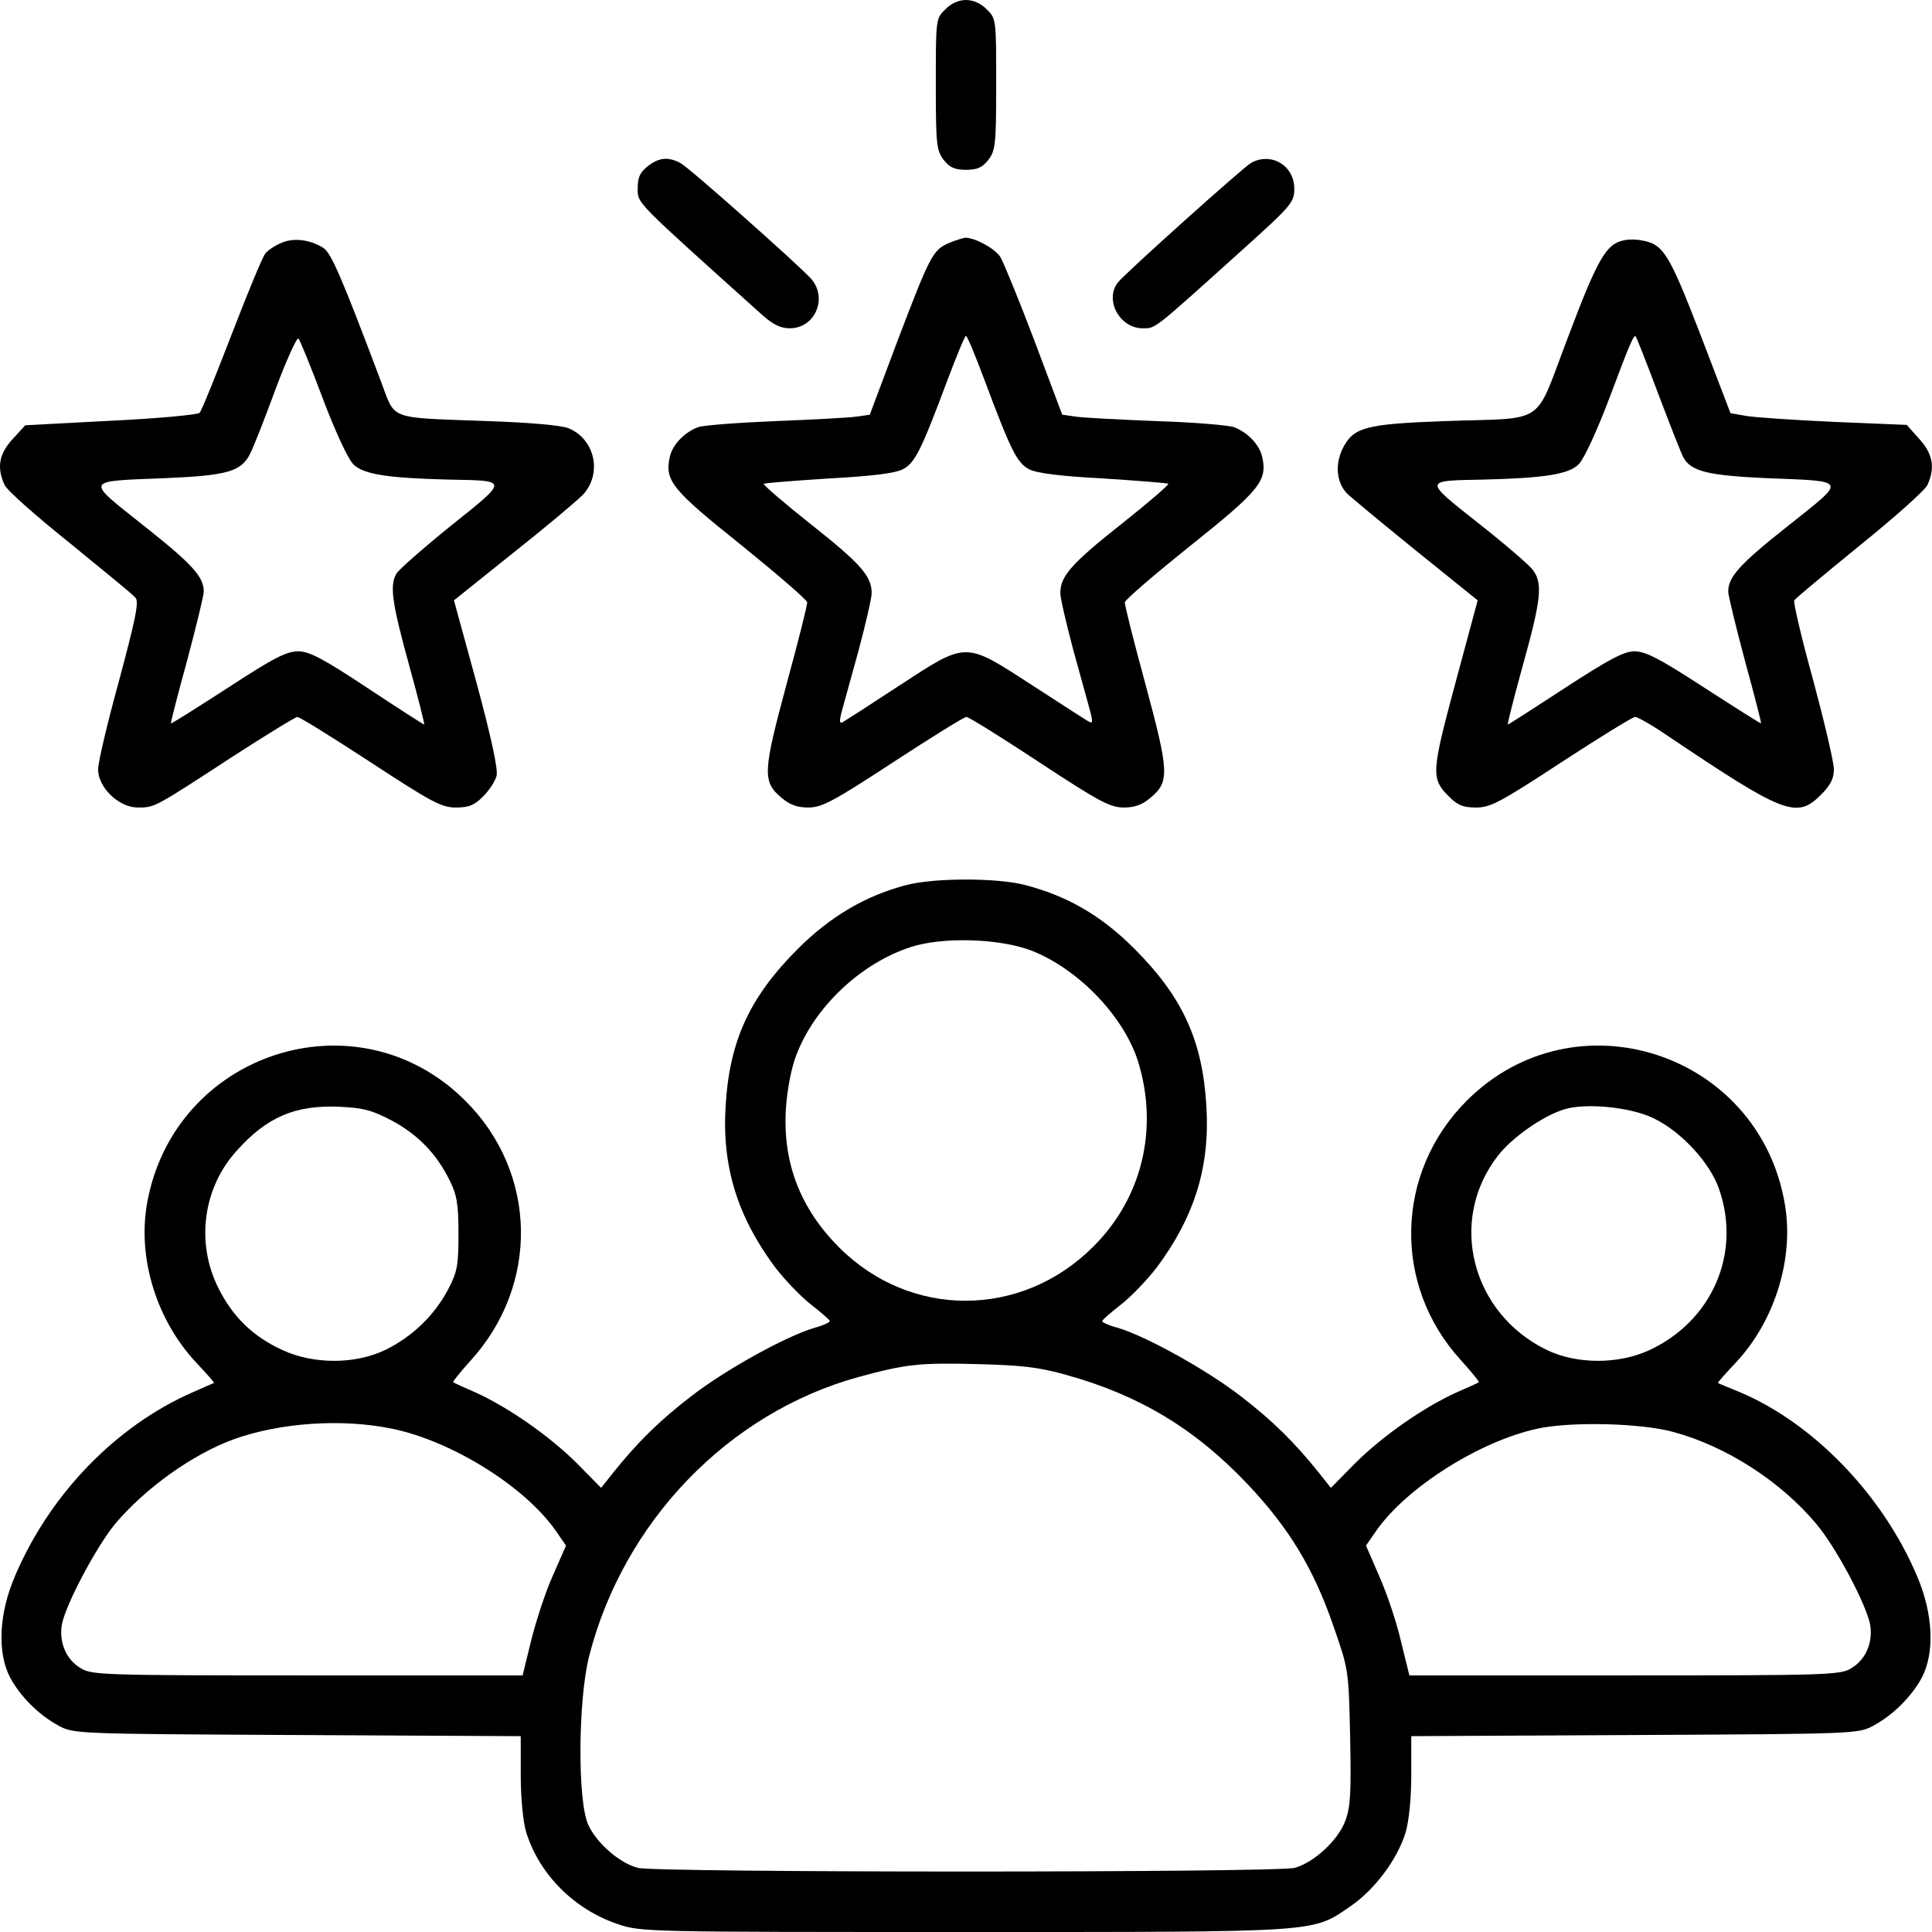
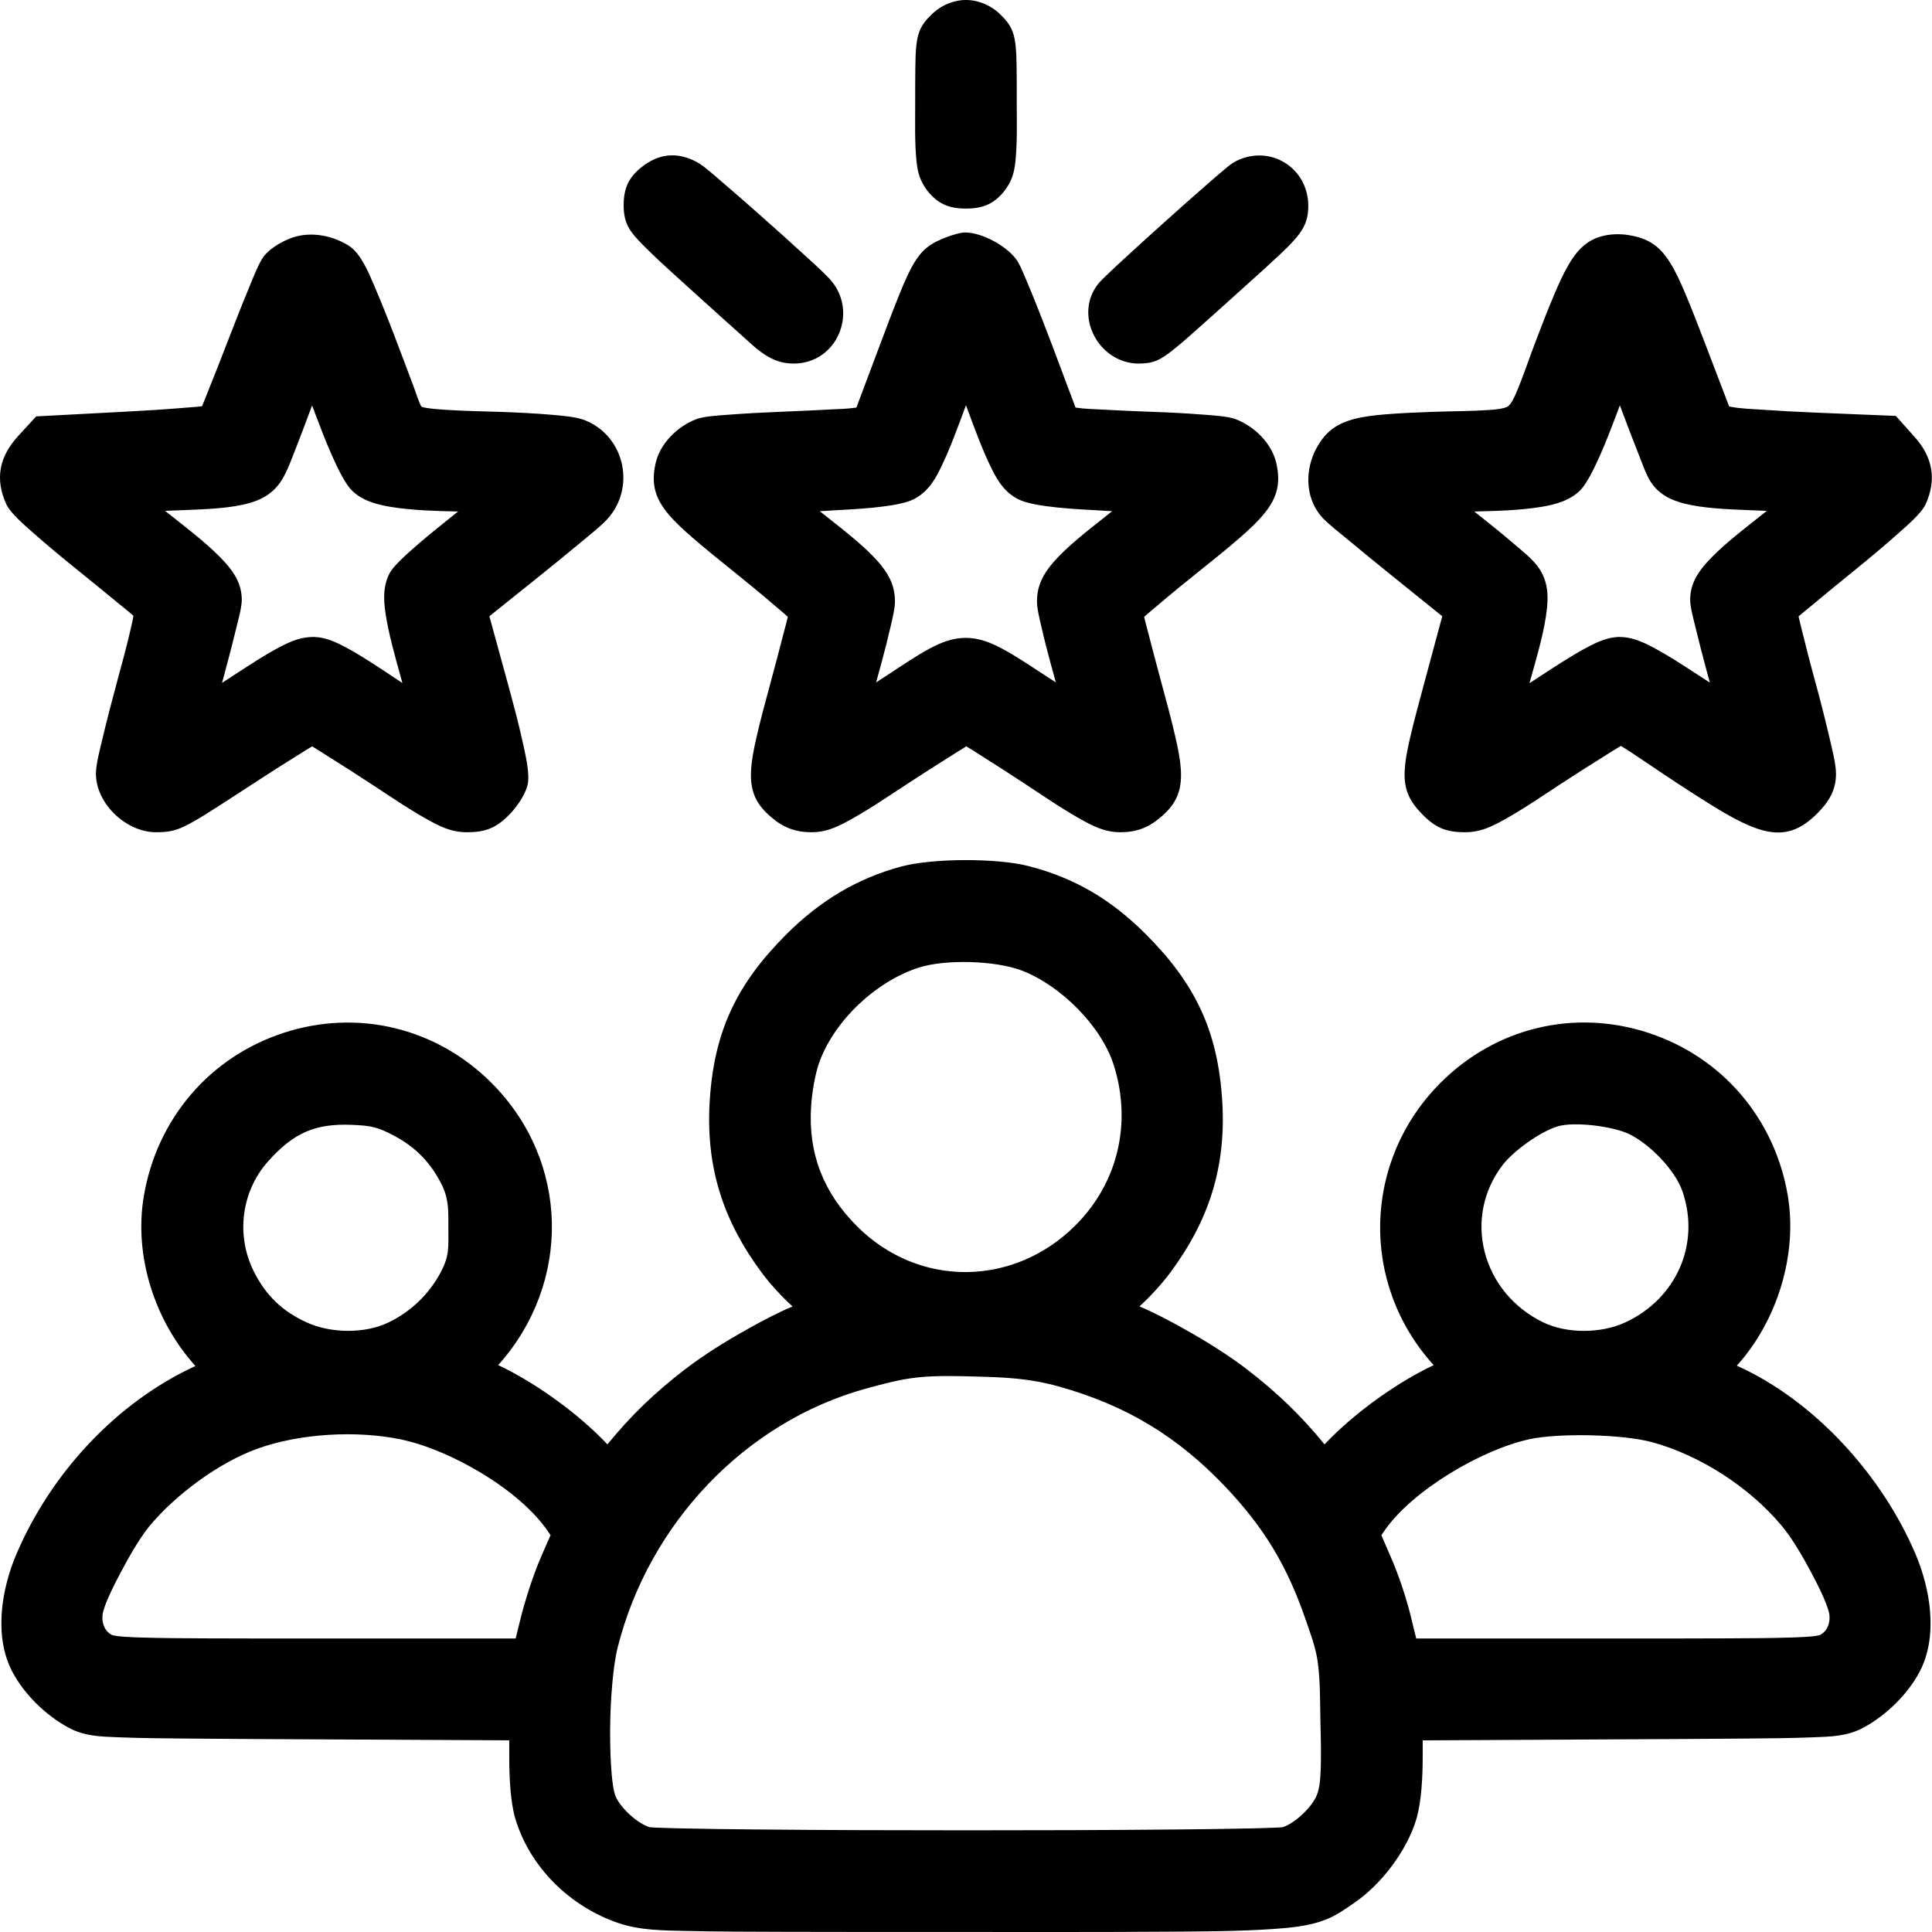
- <svg xmlns="http://www.w3.org/2000/svg" version="1.0" width="512pt" height="512pt" viewBox="0 0 512 512" preserveAspectRatio="xMidYMid meet">
-   <g transform="translate(0,512) scale(0.1,-0.1)" fill="#000000" stroke="none">
-     <path d="M2505 5095 c-25 -24 -25 -27 -25 -198 0 -161 2 -176 21 -201 16 -20 29 -26 59 -26 30 0 43 6 59 26 19 25 21 40 21 201 0 171 0 174 -25 198 -15 16 -36 25 -55 25 -19 0 -40 -9 -55 -25z" />
-     <path d="M1716 4679 c-20 -16 -26 -29 -26 -58 0 -41 -10 -30 327 -333 31 -28 51 -38 76 -38 68 0 102 82 55 133 -43 45 -323 294 -345 305 -32 17 -57 15 -87 -9z" />
-     <path d="M3315 4688 c-22 -13 -332 -291 -352 -316 -37 -46 4 -122 65 -122 35 0 26 -7 259 203 137 123 143 131 143 167 0 62 -62 98 -115 68z" />
-     <path d="M745 4476 c-17 -7 -36 -20 -42 -28 -7 -8 -47 -105 -89 -214 -42 -109 -80 -203 -85 -208 -4 -5 -110 -15 -235 -21 l-227 -12 -33 -36 c-37 -40 -43 -76 -22 -122 6 -14 85 -84 174 -155 88 -72 167 -136 173 -144 10 -11 0 -57 -43 -218 -31 -112 -56 -218 -56 -237 0 -48 55 -101 105 -101 45 0 43 -1 247 132 91 59 171 108 176 108 6 0 93 -54 194 -120 162 -106 188 -120 226 -120 35 0 49 6 72 29 16 16 32 40 36 55 4 17 -13 98 -53 246 l-60 219 156 125 c86 68 169 138 185 154 53 56 33 148 -37 177 -20 8 -101 15 -212 19 -270 10 -246 1 -285 104 -104 276 -132 341 -153 355 -35 22 -79 28 -112 13z m110 -411 c32 -85 67 -161 81 -175 26 -27 91 -37 254 -41 159 -3 159 1 4 -123 -74 -60 -139 -117 -144 -127 -18 -32 -10 -81 34 -241 24 -87 42 -158 40 -158 -2 0 -69 43 -149 96 -116 77 -154 97 -183 98 -32 0 -63 -15 -187 -96 -82 -53 -150 -96 -152 -95 -1 2 18 76 43 167 24 90 44 172 44 182 0 39 -29 72 -158 174 -158 126 -162 118 60 127 162 7 198 18 221 65 8 15 38 91 67 170 29 78 57 139 61 135 4 -5 33 -75 64 -158z" />
-     <path d="M2515 4476 c-43 -18 -51 -35 -136 -258 l-74 -197 -35 -5 c-19 -3 -116 -8 -215 -12 -99 -4 -191 -11 -205 -16 -37 -14 -68 -47 -75 -79 -14 -63 6 -87 190 -234 95 -77 174 -145 174 -151 1 -7 -24 -105 -55 -219 -62 -230 -64 -257 -13 -299 22 -19 42 -26 71 -26 36 0 66 16 225 120 101 66 188 120 194 120 6 0 93 -54 193 -120 158 -104 188 -120 224 -120 29 0 49 7 71 26 51 42 49 69 -13 299 -31 114 -56 212 -55 219 0 6 79 74 174 150 184 147 204 172 190 235 -7 32 -38 65 -75 79 -14 5 -106 13 -205 16 -99 4 -196 9 -215 12 l-35 5 -74 197 c-41 108 -82 208 -90 221 -15 23 -67 51 -93 51 -7 -1 -27 -7 -43 -14z m94 -363 c70 -187 86 -220 119 -237 20 -10 82 -18 196 -24 92 -6 169 -12 172 -14 2 -3 -55 -52 -127 -109 -130 -103 -159 -136 -159 -181 0 -13 16 -82 35 -153 20 -72 40 -145 45 -163 6 -24 5 -30 -3 -25 -7 3 -74 47 -150 96 -182 118 -173 118 -354 0 -76 -50 -143 -93 -150 -97 -8 -4 -9 2 -3 26 5 18 25 91 45 163 19 71 35 140 35 153 0 45 -29 78 -159 181 -72 57 -129 106 -127 109 3 2 80 8 172 14 114 6 176 14 196 24 33 17 49 50 119 237 24 64 46 117 49 117 3 0 25 -53 49 -117z" />
-     <path d="M4303 4483 c-46 -9 -69 -48 -147 -255 -93 -242 -51 -214 -329 -224 -211 -8 -241 -16 -270 -75 -19 -41 -15 -87 12 -116 10 -10 92 -78 182 -151 l165 -133 -59 -219 c-64 -238 -65 -253 -17 -301 23 -23 37 -29 72 -29 38 0 64 14 226 120 101 66 189 120 195 120 7 0 44 -21 82 -47 314 -211 346 -224 411 -159 25 25 34 43 34 67 0 19 -25 125 -55 237 -31 111 -53 207 -50 211 3 5 81 70 173 145 93 75 174 147 180 161 21 46 14 83 -22 122 l-33 37 -194 8 c-107 5 -212 12 -233 16 l-40 7 -80 209 c-84 217 -98 239 -156 249 -14 3 -35 3 -47 0z m92 -408 c31 -82 61 -158 66 -167 20 -37 65 -48 217 -55 222 -9 218 -1 60 -127 -129 -102 -158 -135 -158 -174 0 -10 20 -92 44 -182 25 -91 44 -165 43 -167 -1 -1 -69 42 -151 95 -123 80 -156 96 -186 96 -28 -1 -69 -23 -184 -98 -81 -53 -148 -96 -150 -96 -2 0 16 71 40 158 49 175 53 218 25 253 -10 13 -75 69 -145 124 -144 114 -144 111 14 114 163 4 228 14 254 41 14 14 49 90 81 175 57 152 65 169 70 163 2 -2 29 -70 60 -153z" />
-     <path d="M2400 2774 c-106 -28 -199 -82 -286 -169 -127 -127 -181 -243 -191 -416 -10 -160 31 -292 130 -426 26 -34 69 -79 96 -100 27 -21 50 -41 50 -44 1 -3 -18 -12 -41 -18 -77 -23 -237 -112 -326 -181 -85 -65 -145 -125 -208 -204 l-31 -39 -66 67 c-72 71 -179 146 -267 186 -30 13 -57 25 -59 27 -2 1 18 26 45 56 184 201 179 499 -13 690 -287 287 -775 128 -844 -276 -24 -145 27 -307 131 -418 27 -29 49 -53 47 -54 -1 0 -27 -12 -57 -25 -203 -89 -378 -270 -470 -486 -43 -100 -48 -203 -13 -270 27 -50 76 -99 128 -127 40 -22 47 -22 633 -25 l592 -3 0 -103 c0 -60 6 -122 14 -150 34 -112 127 -206 243 -245 61 -21 77 -21 920 -21 955 0 919 -2 1023 69 64 44 124 125 145 195 9 30 15 91 15 152 l0 103 593 3 c585 3 592 3 632 25 52 28 101 77 128 127 35 67 30 170 -13 270 -91 215 -275 405 -470 487 -30 12 -56 23 -57 24 -2 1 20 25 48 55 102 109 154 275 129 419 -68 402 -556 561 -843 274 -190 -190 -197 -489 -16 -687 28 -31 50 -58 48 -59 -2 -2 -29 -14 -59 -27 -88 -40 -195 -115 -267 -186 l-66 -67 -31 39 c-63 79 -123 139 -208 204 -89 69 -249 158 -325 181 -24 6 -43 15 -42 18 0 3 23 23 50 44 27 21 70 66 96 100 99 134 140 266 130 426 -10 173 -63 289 -191 417 -88 88 -178 140 -291 169 -74 19 -241 19 -315 -1z m333 -173 c125 -49 245 -174 283 -294 55 -178 11 -362 -119 -491 -190 -190 -484 -191 -673 -2 -104 104 -151 227 -141 371 3 46 14 105 27 138 48 128 171 244 303 287 85 28 236 23 320 -9z m-1694 -451 c69 -37 119 -89 153 -159 19 -38 23 -63 23 -141 0 -84 -3 -101 -28 -148 -36 -68 -94 -124 -165 -159 -80 -39 -191 -39 -273 -1 -79 36 -133 89 -171 166 -59 119 -40 263 48 361 81 91 156 123 274 118 63 -3 86 -9 139 -37z m3344 6 c73 -35 150 -119 173 -188 59 -170 -19 -349 -185 -426 -82 -38 -193 -38 -273 1 -198 97 -261 341 -130 512 37 49 119 107 177 125 57 18 178 6 238 -24z m-1556 -680 c191 -53 340 -142 479 -289 109 -115 175 -223 228 -377 40 -115 40 -115 44 -293 3 -150 1 -186 -13 -223 -19 -51 -83 -110 -134 -124 -48 -13 -1693 -13 -1741 0 -49 13 -109 66 -131 114 -29 63 -27 330 2 446 91 357 369 646 715 741 125 34 161 38 314 34 117 -3 163 -8 237 -29z m-1789 -142 c158 -32 353 -153 435 -271 l27 -39 -36 -82 c-20 -45 -45 -123 -57 -172 l-22 -90 -570 0 c-540 0 -572 1 -601 19 -39 23 -58 69 -50 116 10 53 90 203 139 264 80 96 207 187 317 227 123 44 286 55 418 28z m3397 -9 c140 -38 283 -130 378 -243 53 -63 132 -212 143 -267 8 -47 -11 -93 -50 -116 -29 -18 -61 -19 -601 -19 l-570 0 -22 89 c-11 49 -37 127 -57 172 l-36 83 27 39 c79 114 274 238 428 271 87 19 274 15 360 -9z" />
+ <svg xmlns="http://www.w3.org/2000/svg" xml:space="preserve" width="184.675mm" height="184.689mm" version="1.1" style="shape-rendering:geometricPrecision; text-rendering:geometricPrecision; image-rendering:optimizeQuality; fill-rule:evenodd; clip-rule:evenodd" viewBox="0 0 18467.48 18468.89">
+   <defs>
+     <style type="text/css">
+    
+     .fil0 {fill:black}
+     .fil1 {fill:black;fill-rule:nonzero}
+    
+   </style>
+   </defs>
+   <g id="Camada_x0020_1">
+     <g id="_1763831771664">
+       <g id="_1734008226400">
+         <path class="fil0" d="M8895.86 148.25c87.31,-90.9 211.63,-148.25 338.32,-148.25 126.69,0 251.01,57.35 338.32,148.25 85,82.56 119.37,151.1 134.51,272.83 8.71,70.02 10.06,143.34 11.18,213.86 1.87,118.23 1.4,236.69 1.4,354.94 0,178.26 5.79,379.03 -13.05,555.97 -11.71,110.04 -35.59,188.1 -102.45,276.06l-1.53 2.02 -1.59 1.98c-100.23,125.27 -207.61,167.96 -366.79,167.96 -159.18,0 -266.59,-42.69 -366.81,-167.99l-1.58 -1.97 -1.53 -2.01c-66.84,-87.96 -90.72,-166.02 -102.44,-276.05 -18.84,-176.94 -13.05,-377.71 -13.05,-555.97 0,-118.25 -0.47,-236.71 1.4,-354.94 1.12,-70.52 2.47,-143.84 11.18,-213.86 15.14,-121.73 49.51,-190.27 134.51,-272.83zm-2238.1 1398.86c69.94,36.35 179.45,136.59 239.31,187.64 128.59,109.65 255.67,221.31 382.13,333.4 132.6,117.54 264.62,235.85 395.4,355.43 84.11,76.9 174.41,156.92 253.05,239.22l2.51 2.67c282.7,306.77 77.04,810.08 -343.45,810.08 -165.74,0 -284.59,-78.78 -403.99,-186.18 -227.66,-204.77 -455.91,-409.02 -682.49,-614.97 -117.27,-106.6 -237.72,-214.68 -348.92,-327.59 -124.54,-126.45 -189.47,-202.31 -189.47,-383.26 0,-157.63 44.09,-264.17 167.99,-363.27 165.25,-132.18 340.66,-152.16 527.93,-53.17zm5139.79 3.25c148.76,-84.2 327.82,-87.18 475.98,-0.12 148.66,87.35 232.99,245.6 232.99,416.84 0,129.93 -34.48,211.11 -119.8,311.13 -50.67,59.4 -109.38,115.19 -166.26,168.62 -93.85,88.15 -189.96,174.28 -285.67,260.42 -157.6,141.84 -314.86,284.17 -473.33,425.03 -83.41,74.14 -168.33,150.51 -256.1,219.42 -113.06,88.77 -177.19,123.85 -320.19,123.85 -179.64,0 -339.55,-104.97 -423.39,-261.6 -85.77,-160.25 -80.24,-354.84 35.63,-499.18 25.2,-31.39 59.1,-62.75 88.22,-90.7 47.88,-45.95 96.53,-91.17 145.26,-136.21 134.78,-124.57 270.97,-247.76 407.56,-370.34 135.53,-121.61 271.6,-242.78 408.89,-362.39 48.7,-42.43 97.57,-84.78 147.09,-126.25 30.23,-25.32 66.05,-56.66 99.84,-76.62l3.28 -1.9zm-7119.31 4340.6l176.39 643.81c55.95,204.22 111.15,411.34 155.15,618.51 20.11,94.63 55.9,254.95 33.64,349.55l-0.69 2.91 -0.77 2.9c-26.53,99.49 -107.31,213.02 -179.65,285.36 -122.49,122.48 -224.47,161.82 -397.68,161.82 -125.03,0 -220.65,-37.12 -329.99,-95.29 -195.26,-103.87 -393.2,-239.99 -578.5,-361.18 -141.94,-92.82 -284.62,-184.8 -428.53,-274.53 -42.97,-26.8 -94.34,-60.83 -144.04,-90.19 -42.71,25.31 -86.09,53.57 -123.7,76.77 -130.02,80.22 -258.92,162.53 -386.96,245.87 -139.53,90.81 -278.87,182.13 -419.28,271.55 -78.77,50.16 -159.46,101.75 -241.79,145.84 -119.88,64.21 -189.04,81.17 -321.13,81.17 -283.45,0 -573.61,-272.45 -573.61,-559.5 0,-93.02 42.18,-249.82 64.08,-341.84 43.59,-183.14 91.31,-365.7 140.56,-547.4 43.84,-161.76 88.56,-324.9 126.08,-488.25 7.13,-31.03 21.09,-87.34 27.73,-132.33 -48.84,-43.37 -105.62,-87.34 -152.07,-125.74 -129.9,-107.4 -260.85,-213.61 -391.94,-319.53 -143.07,-115.59 -285.46,-233.52 -423.16,-355.48 -69.74,-61.76 -208.08,-179.12 -247.81,-265.01 -111.24,-243.66 -66.69,-456.41 112.66,-652.06l172.54 -188.22 883.74 -46.72c172.47,-9.11 345.16,-19.93 517.27,-34.33 52.39,-4.38 122.31,-8.28 184.45,-15.93 23.1,-53.47 44.75,-111.7 64.27,-159.95 62.83,-155.3 123.79,-311.47 184.03,-467.8 66.5,-172.6 134.33,-345.01 205.2,-515.87 28.78,-69.39 86.58,-221.14 135.92,-287.88 50.69,-67.74 150.74,-130.23 229.94,-163.42 187.79,-83.71 413.4,-46.85 583.91,60.33l2.31 1.45 2.27 1.52c110.2,73.47 183.11,250.56 233.82,368.33 137.95,320.36 260.17,654.96 383.33,981.36 12.2,32.34 52.2,155.87 72.47,186.07 78.49,36.87 663.09,46.29 750.3,49.5 168.05,6.17 337.2,14 504.74,28.71 90.66,7.96 229.16,18.99 312.95,53.44 381.72,156.94 483.61,653.24 200.85,952.02l-1.92 2.03 -1.98 1.98c-73.82,73.82 -167.48,147.59 -247.99,214.61 -139.25,115.9 -279.9,230.27 -421.27,343.56l-446.14 357.48zm-1694.9 -2015.27c-4.84,12.85 -9.63,25.71 -14.38,38.58 -47.99,129.91 -96.98,259.58 -147.7,388.45 -29.07,73.85 -61.29,163.09 -98.32,233.36 -71.04,143.26 -174.61,224.37 -329.06,270.2 -183.68,54.5 -431.81,61.66 -623.06,69.62 -64.26,2.68 -128.66,4.93 -193.03,7.53 33.13,26.13 66.3,52.19 99.29,78.39 155.98,123.92 339.52,265.71 473.25,413.34 94.39,104.21 160.94,214.89 160.94,359.59 0,69.73 -34.4,193.78 -51.07,262.93 -34.84,144.56 -72.35,288.7 -111.21,432.23 -8.85,32.68 -17.68,65.37 -26.49,98.07 34.74,-22.44 69.43,-44.95 104.09,-67.49 150.12,-97.66 310.7,-205.4 470.15,-286.82 97.04,-49.55 189.92,-84.72 300.34,-84.72l3.5 0 3.51 0.12c106.22,3.67 204.08,46.91 296.39,96.22 154.76,82.67 308.28,186.26 454.49,283.24 30.55,20.26 61.12,40.49 91.72,60.67 -5.12,-18.72 -10.25,-37.43 -15.4,-56.13 -54.54,-198.1 -117.84,-415.97 -147.25,-619.25 -19.11,-132.11 -21.31,-264.61 46.23,-384.42 71.72,-121.26 452.26,-422.15 557.71,-506.87 30.22,-24.29 60.58,-48.5 90.91,-72.78 -208.8,-4.56 -434.04,-10.32 -639.4,-43.44 -135.74,-21.9 -281.35,-60.29 -380.08,-162.29 -113.76,-116.75 -272.28,-532.88 -330.33,-687.68 -15.1,-40.26 -30.34,-80.49 -45.74,-120.65zm5203.36 20.41l218.74 -582.3c58.94,-156.92 117.8,-314.29 180.19,-469.87 37.66,-93.88 77.23,-190.81 124.55,-280.26 72.57,-137.19 143.76,-215.4 285.98,-275.67 58.56,-24.82 140.1,-54.58 202.21,-63.46l14.31 -2.05 14.45 0c163.95,0 408.85,135 498.27,272.12l1.46 2.24 1.39 2.26c20.79,33.79 38.49,76.08 54.44,112.52 26.24,59.91 51.36,120.4 76.14,180.93 70.67,172.6 138.5,346.63 204.08,521.23l218.74 582.3 7.26 1.05c76.78,12.11 174.86,13.95 253.16,18.35 160.14,8.98 320.51,15.96 480.81,21.63 160.93,5.69 322.33,14.04 482.87,26.74 81.5,6.44 225.71,14.35 301.48,41.41l3.56 1.31c181.38,68.62 348.5,232.26 391.08,424.88 41.58,188.1 7.72,324.59 -113.67,474.88 -68.5,84.8 -154.01,162.51 -236.03,234.03 -127.32,111.02 -260.17,217.23 -392.12,322.69 -130.96,104.67 -261.09,210.9 -388.7,319.64 -38.28,32.63 -89.88,74.24 -134.1,114.76 13.11,56.26 29.96,115.21 42.74,165.31 41.8,163.77 85.44,327.14 129.55,490.29 44.28,163.79 89.14,328.59 126.93,493.99 24.01,105.11 47.63,217.98 52.54,325.86 8.94,196.39 -50.79,320.86 -198.79,443.35 -113.95,97.78 -231.26,139.55 -381.44,139.55 -123.4,0 -222.38,-40.63 -329.63,-98.01 -193.6,-103.58 -388.91,-237.95 -572.39,-358.84 -140.82,-92.79 -282.48,-184.65 -425.4,-274.18 -42.85,-26.85 -94.18,-60.99 -143.81,-90.42 -49.83,29.43 -101.38,63.58 -144.47,90.46 -143.92,89.74 -286.61,181.72 -428.57,274.53 -184.62,120.72 -380.7,254.68 -575.17,358.43 -107.3,57.24 -206.37,98.03 -329.77,98.03 -150.18,0 -267.5,-41.77 -381.44,-139.55 -148,-122.49 -207.73,-246.96 -198.79,-443.35 4.91,-107.88 28.53,-220.75 52.54,-325.86 37.79,-165.4 82.65,-330.2 126.93,-493.99 44.11,-163.15 87.75,-326.52 129.54,-490.28 12.83,-50.26 29.75,-109.43 42.87,-165.86 -44.2,-40.86 -95.92,-82.91 -134.23,-115.81 -127.63,-109.57 -257.88,-216.54 -389.04,-321.85 -131.47,-105.55 -263.86,-211.63 -391.08,-322.28 -81.7,-71.05 -167.02,-148.09 -235.6,-232.09 -122.9,-150.51 -156.18,-286.13 -114.78,-473.42 42.58,-192.63 209.7,-356.25 391.07,-424.88l3.59 -1.32c75.57,-26.98 220.38,-34.46 301.77,-40.76 160.15,-12.41 321.03,-20.86 481.53,-27.34 160.45,-6.49 320.95,-13.58 481.3,-22.31 78.38,-4.26 176.89,-5.77 253.7,-17.71l7.25 -1.05zm1047.47 -22.44c-75.46,203.33 -154.46,424.82 -249.86,615.88 -60.28,120.71 -127.09,220.32 -250.57,283.24 -156.11,79.53 -595.15,96.17 -771.86,106.47 -41.63,2.42 -83.26,4.96 -124.89,7.62 26.76,21.49 53.6,42.88 80.48,64.17 157.47,124.73 346.39,270.23 478.96,421.16 97.81,111.35 158.99,226.12 158.99,376.65 0,68.73 -25.78,170.71 -41.24,238.45 -27.09,118.79 -57.33,237.23 -89.39,354.77 -16.53,60.59 -33.14,121.16 -49.82,181.71 41.23,-26.87 82.43,-53.77 123.61,-80.7 126.24,-82.52 256.23,-171.98 388.93,-243.31 108.54,-58.35 220.14,-102.25 345.24,-102.12 124.99,0.13 236.71,44.21 345.27,102.28 133.31,71.31 263.92,160.42 390.97,242.66 41.41,26.8 82.79,53.64 124.18,80.48 -16.61,-60.31 -33.16,-120.64 -49.62,-180.99 -32.06,-117.54 -62.3,-235.98 -89.39,-354.77 -15.46,-67.74 -41.24,-169.72 -41.24,-238.45 0,-150.53 61.18,-265.3 158.99,-376.65 132.57,-150.93 321.49,-296.43 478.96,-421.16 26.88,-21.29 53.72,-42.68 80.48,-64.17 -41.63,-2.66 -83.26,-5.2 -124.89,-7.62 -176.72,-10.3 -615.73,-26.94 -771.85,-106.47 -123.49,-62.9 -190.3,-162.52 -250.58,-283.24 -95.4,-191.06 -174.4,-412.55 -249.86,-615.89zm6105.2 -1621.75c74.14,-17.28 173.15,-16.34 247.75,-1.12 174.57,30.85 279,103.23 375.48,256.11 56.03,88.78 101.28,189.94 142.48,286.35 65.12,152.42 124.67,308.12 183.92,462.91l241.02 629.67 29.07 5.08 1.5 0.29c80.56,15.25 191.03,18.84 273.75,24.61 172.63,12.04 345.67,21.28 518.57,28.41l770.38 31.77 172.62 193.54c177.22,192.78 221.82,410.41 111.88,651.22 -40.03,86.46 -182.32,207.92 -252.32,270.29 -142.95,127.38 -290.83,250.56 -439.54,371.14 -132.7,107.59 -264.95,215.85 -396.05,325.39 -39.28,32.82 -84.44,68.66 -126.58,104.89 11.28,52.73 26.3,108.47 37.13,153.2 37.33,154.21 77.73,307.92 119.6,460.97 49.75,181.85 96.95,364.97 139.46,548.66 21.42,92.6 61.77,247.39 61.77,341.03 0,158.26 -69.99,270.57 -179.46,380.04 -186.98,186.98 -360.37,228.67 -612.89,130.83 -145.96,-56.55 -293.71,-146.03 -426.5,-228.44 -225.78,-140.11 -447.27,-290.04 -667.68,-438.44 -44.08,-29.68 -111.54,-76.03 -170.67,-109.55 -52.2,30.2 -106.78,66.16 -152.01,94.17 -144.46,89.48 -287.61,181.4 -429.83,274.4 -185.3,121.19 -383.24,257.31 -578.5,361.18 -109.34,58.17 -204.96,95.29 -329.99,95.29 -173.21,0 -275.19,-39.34 -397.67,-161.82 -131.94,-131.94 -188.44,-241.91 -177.53,-434.78 6.01,-106.16 30.52,-217.49 54.74,-320.86 39.43,-168.25 85.28,-335.89 130.24,-502.76l173.67 -644.66 -478.94 -386.05c-143.98,-116.06 -287.31,-233.05 -429.52,-351.27 -72.84,-60.55 -162.12,-129.36 -228.7,-195.94l-2.56 -2.57 -2.47 -2.65c-160.04,-171.89 -174.16,-425.57 -77.98,-633.12l0.98 -2.11 1.03 -2.08c81.14,-165.08 183.05,-256.17 363.5,-306.23 97.98,-27.19 204.61,-39 305.75,-47.56 152.01,-12.85 305.68,-18.6 458.13,-24.21 179.66,-6.62 363.8,-5.71 542.67,-18.16 42.55,-2.96 139.73,-9.93 176.63,-35 33.07,-22.47 66.34,-100.02 81.13,-134.71 65.02,-152.55 118.56,-316.08 177.79,-471.62 57.4,-150.7 115.37,-301.83 178.06,-450.42 41.21,-97.67 85.39,-197.97 138.29,-289.93 82.94,-144.2 181.21,-251.06 348.4,-285.38zm145.52 1623c-15.26,40.51 -30.45,81.04 -45.65,121.52 -58.08,154.67 -216.66,570.94 -330.3,687.59 -98.73,102 -244.35,140.38 -380.1,162.27 -204.22,32.94 -428.09,38.82 -635.92,43.39 16.96,13.34 33.92,26.67 50.83,40.03 115.29,91.04 229.52,184.08 341.14,279.59 61.06,52.25 154.93,128.49 204.2,191.73 96.98,122.03 114.98,254.17 99.94,406.52 -21.04,213.07 -94.63,459.74 -152.14,666.13 -5.33,19.13 -10.64,38.27 -15.92,57.42 32.4,-21.1 64.78,-42.23 97.15,-63.37 146.98,-95.98 300.19,-197.47 455.13,-280.04 91.54,-48.78 192.5,-94.85 297.82,-98.61l3.63 -0.13 3.63 0c108.34,0 202.59,37.38 297.58,86.04 159.28,81.59 319.03,187.95 469.18,285.36 33.3,21.6 66.62,43.18 99.98,64.7 -8.55,-31.72 -17.12,-63.44 -25.7,-95.15 -38.85,-143.53 -76.36,-287.66 -111.21,-432.22 -16.67,-69.15 -51.07,-193.21 -51.07,-262.93 0,-144.7 66.55,-255.38 160.94,-359.59 133.73,-147.63 317.27,-289.42 473.25,-413.34 32.91,-26.14 66.01,-52.14 99.07,-78.2 -64.37,-2.66 -128.78,-4.98 -193.04,-7.73 -188.63,-8.07 -415.5,-16.26 -598.65,-62.8 -144.58,-36.73 -263.74,-102.94 -336.72,-237.2 -34.43,-63.36 -65.7,-152.52 -92.5,-220.15 -51.91,-131 -102.45,-262.64 -152.01,-394.55 -10.82,-28.77 -21.66,-57.53 -32.54,-86.28zm-7908.53 8614.03c-106.25,-95.99 -216.83,-218.32 -293.78,-321.73 -372.43,-500.55 -535.84,-1013.05 -498.4,-1636.3 40.3,-671.05 258.35,-1124.45 732.94,-1599.04 314.07,-314.07 670.9,-534.34 1100.27,-648.85 299.81,-79.95 913.48,-81.18 1214.12,-4.01 445.98,114.48 794.03,323.62 1119.74,649.32 476.6,476.59 692.52,929.36 732.95,1602.56 37.44,623.25 -125.98,1135.76 -498.41,1636.3 -76.79,103.2 -187.07,225.24 -293.12,321.13 144.53,61.11 291.32,139.81 417.93,210.4 209.7,116.92 425.5,249.68 615.79,396.23 282.04,217.2 513.23,439.39 735.23,712.38l73.04 -74.15 1.05 -1.04c261.41,-257.78 633.29,-523.61 969.5,-682.11 -707.7,-779.74 -678.22,-1955.16 66.66,-2700.03 525.97,-525.95 1275.84,-707.66 1982.64,-477.61 708.01,230.45 1210.4,820.71 1335.27,1553.78 96.61,567.21 -101.31,1202.6 -486.7,1628.98 747.82,336.55 1389.94,1052.56 1708.1,1800.47 143.68,337.78 217.96,788.36 38.42,1127.18 -114.51,216.1 -319.4,414.75 -534.08,531.42 -155.7,84.62 -308.75,86.64 -482.94,93.52 -213.71,8.44 -428.77,9.96 -642.63,11.95 -399.97,3.73 -800,5.35 -1199.98,7.38l-1889.81 9.55 0 161.2c0,177.21 -10.56,424.86 -61.49,594.61 -89.79,299.28 -333.69,620.81 -591.38,797.2 -96.8,66.27 -176.85,124.77 -288.26,166.5 -151.55,56.78 -330.92,73.5 -491.32,84.37 -333.23,22.57 -675.07,23.02 -1009.05,25.32 -644.91,4.43 -1290.12,2.75 -1935.05,2.75 -577.33,0 -1154.69,0.37 -1732.02,-1.3 -309.7,-0.9 -620.15,-1.35 -929.76,-8.39 -219.35,-4.99 -439.53,-4.13 -649.01,-75.15 -460.27,-156.03 -845.96,-529.41 -986.63,-998.36 -49.24,-164.15 -57.96,-415.05 -57.96,-587.55l0 -161.2 -1886.28 -9.55c-400.66,-2.03 -801.37,-3.66 -1202.01,-7.39 -214.21,-2 -429.62,-3.51 -643.67,-11.95 -174.27,-6.87 -327.61,-8.85 -483.39,-93.51 -214.68,-116.67 -419.57,-315.32 -534.08,-531.42 -179.62,-338.97 -105.77,-789.67 38.55,-1127.47 327.86,-767.44 948.6,-1445.64 1710.94,-1797.21 -388.97,-429.63 -590.44,-1050.85 -493.24,-1624.7 124.56,-735.26 626.3,-1328.24 1336.53,-1559.93 707.01,-230.64 1457.95,-49.35 1984.78,476.37 751.67,750.11 770.41,1913.64 66.09,2699.85 336.4,158.45 708.62,424.49 970.22,682.45l2.08 2.09 72.01 73.1c222,-272.99 453.19,-495.17 735.23,-712.38 190.43,-146.66 406.43,-279.5 616.38,-396.32 126.64,-70.46 273.36,-148.82 417.99,-209.71zm2194.69 -3209.82c-251.57,-97.5 -735.87,-111.97 -992.27,-28.08 -403.06,131.86 -791.56,494.03 -942.09,891.32 -44.97,118.69 -73.8,300.81 -82.54,428.71 -31.08,454.31 116.93,829.81 438.38,1151.26 590.42,590.43 1498.03,579.89 2087.05,-7.28 408.23,-406.96 540.57,-978.88 369.3,-1527.71 -118.37,-379.29 -509.43,-765.45 -877.83,-908.22zm-5998.15 1580.88c-161.46,-86.03 -220.22,-98.75 -403.79,-106.86 -361.18,-15.96 -565.8,79.9 -806.17,348.73 -255.93,286.22 -308.63,704.59 -138.69,1047.96 114.38,231.12 271.57,383.37 506,491.12 231.31,106.32 559.11,111.2 788.8,-1.37 208.61,-102.23 383.02,-268.23 492,-473.68 86.43,-162.94 75.09,-237.03 75.09,-426.89 0,-150.62 6.33,-272.01 -60.36,-407.91 -102.37,-208.62 -247.46,-361.66 -452.88,-471.1zm11803.19 -17.95c-152.7,-74.63 -527.48,-124.08 -689.68,-73.31 -165.65,51.86 -418.32,232.47 -523.63,370.38 -182.09,238.45 -244.27,537.52 -170.25,827.91 75.9,297.79 281.95,538.08 556.66,672.47 229.51,112.28 557.33,108.82 788.31,1.71 483.81,-224.34 720.19,-744.65 545.93,-1252.55 -70.23,-204.68 -313.8,-452.01 -507.34,-546.61zm-9366.61 6625c29.04,3.39 62.52,3.84 91.17,5.01 73.1,2.99 146.32,4.81 219.47,6.44 233.82,5.23 467.82,7.85 701.69,10.1 671.07,6.45 1342.33,8.17 2013.43,8.21 671.2,0.04 1342.56,-1.58 2013.73,-7.99 234,-2.24 468.12,-4.85 702.07,-10.11 73.21,-1.65 146.51,-3.48 219.68,-6.5 28.57,-1.18 62.02,-1.64 91.01,-5.03 118.93,-37.65 285.28,-197.44 327.61,-310.31 22.84,-60.9 29.13,-119.82 32.95,-184.55 10.18,-172.13 3.7,-354.03 0.02,-526.46 -3.88,-181.73 -0.55,-394.51 -27.76,-573.94 -20.38,-134.44 -72.1,-269.62 -116.36,-397.64 -174.65,-505.19 -392.85,-868.96 -759.85,-1256.68 -459.94,-485.9 -953.24,-783.76 -1596.9,-963.51 -275.33,-76.89 -500.02,-87.45 -786.69,-94.89 -184.73,-4.79 -379.98,-11.48 -563.93,8.35 -164.52,17.74 -325.63,60.83 -484.85,104.44 -1169.16,320.22 -2082.52,1299.18 -2379.07,2468.08 -28.78,113.44 -43.28,238.96 -53.81,355.4 -13.58,150.05 -19.94,301.65 -20.69,452.29 -0.63,126.73 4.48,520.67 55.12,630.9 49.41,107.52 205.05,252.38 321.96,288.39zm-4780.2 -2879.46c-102.16,127.55 -198.11,298.29 -274.44,442.6 -50.72,95.88 -152.49,290.21 -173.18,395.93 -12.17,74.9 11.33,158.08 79.59,198.34l1.98 1.17 1.96 1.21c33.09,20.54 245.53,25.68 283.34,26.88 203.01,6.41 406.97,7.1 610.08,8.06 373.19,1.76 746.42,1.54 1119.61,1.54l1851.33 0 39.73 -162.56c50.05,-204.76 127.8,-447.49 212.41,-640.21l81.35 -185.3 -30.61 -44.22c-275.37,-397.75 -936.52,-776.65 -1408.02,-872.58 -422.53,-85.96 -959.43,-55.47 -1365.19,90.82 -367.23,132.39 -779.49,438.37 -1029.94,738.32zm11775.7 88.14l81.69 188.35c84.28,189.63 166.87,438.07 212.8,641.77l38.92 157.47 1851.75 0c373.19,0 746.42,0.22 1119.6,-1.54 203.11,-0.96 407.07,-1.65 610.09,-8.06 37.82,-1.2 250.25,-6.33 283.35,-26.88l1.95 -1.21 1.98 -1.17c67.95,-40.08 91.55,-122.68 79.76,-197.32 -23.49,-112.08 -122.32,-300.81 -176.1,-401.57 -78.56,-147.21 -177.17,-319.38 -284.03,-446.46 -305.92,-363.79 -773.46,-666.34 -1231.75,-792.07 -278.92,-76.52 -890.4,-90.14 -1173.37,-29.08 -456.6,98.52 -1118.77,487.52 -1385.69,873.07l-30.95 44.7z" />
+       </g>
+       <g id="_1734008225344">
+         <g>
+           <path class="fil1" d="M9040.15 291.38c-88.19,84.67 -88.19,95.25 -88.19,698.5 0,567.97 7.06,620.89 74.08,709.08 56.44,70.56 102.31,91.72 208.14,91.72 105.83,0 151.69,-21.17 208.14,-91.72 67.03,-88.19 74.08,-141.11 74.08,-709.08 0,-603.25 0,-613.83 -88.19,-698.5 -52.92,-56.44 -127,-88.19 -194.03,-88.19 -67.03,0 -141.11,31.75 -194.03,88.19z" />
+           <path class="fil1" d="M6256.75 1758.94c-70.56,56.44 -91.72,102.31 -91.72,204.61 0,144.64 -35.28,105.83 1153.57,1174.75 109.36,98.78 179.92,134.06 268.11,134.06 239.89,0 359.83,-289.28 194.03,-469.19 -151.69,-158.75 -1139.46,-1037.17 -1217.07,-1075.97 -112.89,-59.97 -201.08,-52.92 -306.92,31.75l0 -0.01z" />
+           <path class="fil1" d="M11897.64 1727.19c-77.61,45.86 -1171.22,1026.58 -1241.78,1114.78 -130.53,162.28 14.11,430.39 229.31,430.39 123.47,0 91.72,24.69 913.69,-716.14 483.31,-433.92 504.47,-462.14 504.47,-589.14 0,-218.72 -218.72,-345.72 -405.69,-239.89z" />
+           <path class="fil1" d="M2831.27 2475.08c-59.97,24.69 -127,70.56 -148.17,98.78 -24.69,28.22 -165.81,370.42 -313.97,754.94 -148.17,384.53 -282.22,716.14 -299.86,733.78 -14.11,17.64 -388.06,52.92 -829.03,74.08l-800.81 42.33 -116.42 127c-130.53,141.11 -151.69,268.11 -77.61,430.39 21.17,49.39 299.86,296.33 613.83,546.81 310.44,254 589.14,479.78 610.31,508 35.28,38.81 0,201.08 -151.69,769.06 -109.36,395.11 -197.56,769.06 -197.56,836.08 0,169.33 194.03,356.31 370.42,356.31 158.75,0 151.69,3.53 871.36,-465.67 321.03,-208.14 603.25,-381 620.89,-381 21.17,0 328.08,190.5 684.39,423.33 571.5,373.94 663.22,423.33 797.28,423.33 123.47,0 172.86,-21.17 254,-102.31 56.44,-56.44 112.89,-141.11 127,-194.03 14.11,-59.97 -45.86,-345.72 -186.97,-867.83l-211.67 -772.58 550.33 -440.97c303.39,-239.89 596.19,-486.83 652.64,-543.28 186.97,-197.56 116.42,-522.11 -130.53,-624.42 -70.56,-28.22 -356.31,-52.92 -747.89,-67.03 -952.5,-35.28 -867.83,-3.53 -1005.42,-366.89 -366.89,-973.67 -465.67,-1202.97 -539.75,-1252.36 -123.47,-77.61 -278.69,-98.78 -395.11,-45.86l0.01 0.01zm388.06 1449.92c112.89,299.86 236.36,567.97 285.75,617.36 91.72,95.25 321.03,130.53 896.06,144.64 560.92,10.58 560.92,-3.53 14.11,433.92 -261.06,211.67 -490.36,412.75 -508,448.03 -63.5,112.89 -35.28,285.75 119.94,850.19 84.67,306.92 148.17,557.39 141.11,557.39 -7.06,0 -243.42,-151.69 -525.64,-338.67 -409.22,-271.64 -543.28,-342.19 -645.58,-345.72 -112.89,0 -222.25,52.92 -659.69,338.67 -289.28,186.97 -529.17,338.67 -536.22,335.14 -3.53,-7.06 63.5,-268.11 151.69,-589.14 84.67,-317.5 155.22,-606.78 155.22,-642.06 0,-137.58 -102.31,-254 -557.39,-613.83 -557.39,-444.5 -571.5,-416.28 211.67,-448.03 571.5,-24.69 698.5,-63.5 779.64,-229.31 28.22,-52.92 134.06,-321.03 236.36,-599.72 102.31,-275.17 201.08,-490.36 215.19,-476.25 14.11,17.64 116.42,264.58 225.78,557.39z" />
+           <path class="fil1" d="M9075.43 2475.08c-151.69,63.5 -179.92,123.47 -479.78,910.17l-261.06 694.97 -123.47 17.64c-67.03,10.58 -409.22,28.22 -758.47,42.33 -349.25,14.11 -673.8,38.81 -723.18,56.44 -130.53,49.39 -239.89,165.81 -264.58,278.69 -49.39,222.25 21.17,306.92 670.27,825.5 335.14,271.64 613.83,511.53 613.83,532.69 3.53,24.69 -84.67,370.42 -194.03,772.58 -218.72,811.39 -225.78,906.64 -45.86,1054.81 77.61,67.03 148.17,91.72 250.47,91.72 127,0 232.83,-56.44 793.75,-423.33 356.31,-232.83 663.22,-423.33 684.39,-423.33 21.17,0 328.07,190.5 680.85,423.33 557.39,366.89 663.22,423.33 790.22,423.33 102.31,0 172.86,-24.69 250.47,-91.72 179.92,-148.17 172.86,-243.42 -45.86,-1054.81 -109.36,-402.17 -197.56,-747.89 -194.03,-772.58 0,-21.17 278.69,-261.06 613.83,-529.17 649.11,-518.58 719.67,-606.78 670.28,-829.03 -24.69,-112.89 -134.06,-229.31 -264.58,-278.69 -49.39,-17.64 -373.94,-45.86 -723.19,-56.44 -349.25,-14.11 -691.44,-31.75 -758.47,-42.33l-123.47 -17.64 -261.06 -694.97c-144.64,-381 -289.28,-733.78 -317.5,-779.64 -52.91,-81.14 -236.35,-179.92 -328.07,-179.92 -24.69,3.53 -95.25,24.69 -151.69,49.39l-0.01 0.01zm331.61 1280.58c246.93,659.69 303.38,776.11 419.8,836.08 70.56,35.28 289.28,63.5 691.44,84.67 324.56,21.17 596.19,42.33 606.78,49.39 7.06,10.58 -194.03,183.44 -448.03,384.53 -458.61,363.36 -560.92,479.78 -560.92,638.53 0,45.86 56.44,289.28 123.47,539.75 70.56,254 141.11,511.53 158.75,575.03 21.17,84.67 17.64,105.83 -10.58,88.19 -24.69,-10.58 -261.06,-165.81 -529.17,-338.67 -642.05,-416.28 -610.3,-416.28 -1248.82,0 -268.11,176.39 -504.47,328.08 -529.17,342.19 -28.22,14.11 -31.75,-7.06 -10.58,-91.72 17.64,-63.5 88.19,-321.03 158.75,-575.03 67.03,-250.47 123.47,-493.89 123.47,-539.75 0,-158.75 -102.31,-275.17 -560.92,-638.53 -254,-201.08 -455.08,-373.94 -448.03,-384.53 10.58,-7.06 282.22,-28.22 606.78,-49.39 402.17,-21.17 620.89,-49.39 691.44,-84.67 116.42,-59.97 172.86,-176.39 419.81,-836.08 84.67,-225.78 162.28,-412.75 172.86,-412.75 10.58,0 88.19,186.97 172.86,412.75l0.01 0.01z" />
+           <path class="fil1" d="M15383.09 2450.38c-162.28,31.75 -243.42,169.33 -518.58,899.58 -328.08,853.72 -179.92,754.94 -1160.64,790.22 -744.36,28.22 -850.19,56.44 -952.5,264.58 -67.03,144.64 -52.92,306.92 42.33,409.22 35.28,35.28 324.56,275.17 642.06,532.69l582.08 469.19 -208.14 772.58c-225.78,839.61 -229.31,892.53 -59.97,1061.86 81.14,81.14 130.53,102.31 254,102.31 134.06,0 225.78,-49.39 797.28,-423.33 356.31,-232.83 666.75,-423.33 687.92,-423.33 24.69,0 155.22,74.08 289.28,165.81 1107.72,744.36 1220.61,790.22 1449.92,560.92 88.19,-88.19 119.94,-151.69 119.94,-236.36 0,-67.03 -88.19,-440.97 -194.03,-836.08 -109.36,-391.58 -186.97,-730.25 -176.39,-744.36 10.58,-17.64 285.75,-246.94 610.31,-511.53 328.08,-264.58 613.83,-518.58 635,-567.97 74.08,-162.28 49.39,-292.81 -77.61,-430.39l-116.42 -130.53 -684.39 -28.22c-377.47,-17.64 -747.89,-42.33 -821.97,-56.44l-141.11 -24.69 -282.22 -737.31c-296.33,-765.53 -345.72,-843.14 -550.33,-878.42 -49.39,-10.58 -123.47,-10.58 -165.81,0l-0.01 0zm324.55 1439.34c109.36,289.28 215.19,557.39 232.83,589.14 70.56,130.53 229.31,169.33 765.53,194.03 783.17,31.75 769.06,3.53 211.67,448.03 -455.08,359.83 -557.39,476.25 -557.39,613.83 0,35.28 70.56,324.56 155.22,642.06 88.19,321.03 155.22,582.08 151.69,589.14 -3.53,3.53 -243.42,-148.17 -532.69,-335.14 -433.92,-282.22 -550.33,-338.67 -656.17,-338.67 -98.78,3.53 -243.42,81.14 -649.11,345.72 -285.75,186.97 -522.11,338.67 -529.17,338.67 -7.06,0 56.44,-250.47 141.11,-557.39 172.86,-617.36 186.97,-769.06 88.19,-892.53 -35.28,-45.86 -264.58,-243.42 -511.53,-437.44 -508,-402.17 -508,-391.58 49.39,-402.17 575.03,-14.11 804.33,-49.39 896.06,-144.64 49.39,-49.39 172.86,-317.5 285.75,-617.36 201.08,-536.22 229.31,-596.19 246.94,-575.03 7.06,7.06 102.31,246.94 211.67,539.75l0.01 0z" />
+           <path class="fil1" d="M8669.74 8479.36c-373.94,98.78 -702.03,289.28 -1008.94,596.19 -448.03,448.02 -638.53,857.23 -673.81,1467.54 -35.28,564.44 109.36,1030.11 458.61,1502.83 91.72,119.94 243.42,278.69 338.67,352.78 95.25,74.08 176.39,144.64 176.39,155.22 3.53,10.58 -63.5,42.33 -144.64,63.5 -271.64,81.14 -836.08,395.11 -1150.05,638.53 -299.86,229.31 -511.53,440.97 -733.78,719.67l-109.36 137.58 -232.83 -236.36c-254,-250.47 -631.47,-515.06 -941.92,-656.17 -105.83,-45.86 -201.08,-88.19 -208.14,-95.25 -7.06,-3.53 63.5,-91.72 158.75,-197.56 649.11,-709.08 631.47,-1760.36 -45.86,-2434.17 -1012.47,-1012.46 -2734.03,-451.56 -2977.44,973.67 -84.67,511.53 95.25,1083.03 462.14,1474.61 95.25,102.31 172.86,186.97 165.81,190.5 -3.53,0 -95.25,42.33 -201.08,88.19 -716.14,313.97 -1333.5,952.5 -1658.06,1714.5 -151.69,352.78 -169.33,716.14 -45.86,952.5 95.25,176.39 268.11,349.25 451.56,448.03 141.11,77.61 165.81,77.61 2233.08,88.19l2088.44 10.58 0 363.36c0,211.67 21.17,430.39 49.39,529.17 119.94,395.11 448.03,726.72 857.25,864.31 215.19,74.08 271.64,74.08 3245.55,74.08 3369.02,0 3242.02,7.06 3608.91,-243.42 225.78,-155.22 437.44,-440.97 511.53,-687.92 31.75,-105.83 52.92,-321.03 52.92,-536.22l0 -363.36 2091.97 -10.58c2063.75,-10.58 2088.44,-10.58 2229.56,-88.19 183.44,-98.78 356.31,-271.64 451.56,-448.03 123.47,-236.36 105.83,-599.72 -45.86,-952.5 -321.03,-758.47 -970.14,-1428.75 -1658.06,-1718.03 -105.83,-42.33 -197.56,-81.14 -201.08,-84.67 -7.06,-3.53 70.56,-88.19 169.33,-194.03 359.83,-384.53 543.28,-970.14 455.08,-1478.14 -239.89,-1418.17 -1961.44,-1979.07 -2973.92,-966.61 -670.28,670.28 -694.97,1725.08 -56.44,2423.58 98.78,109.36 176.39,204.61 169.33,208.14 -7.06,7.06 -102.31,49.39 -208.14,95.25 -310.44,141.11 -687.92,405.69 -941.92,656.17l-232.83 236.36 -109.36 -137.58c-222.25,-278.69 -433.92,-490.36 -733.78,-719.67 -313.97,-243.42 -878.42,-557.39 -1146.53,-638.53 -84.67,-21.17 -151.69,-52.92 -148.17,-63.5 0,-10.58 81.14,-81.14 176.39,-155.22 95.25,-74.08 246.94,-232.83 338.67,-352.78 349.25,-472.72 493.89,-938.39 458.61,-1502.83 -35.28,-610.31 -222.25,-1019.52 -673.81,-1471.06 -310.44,-310.44 -627.94,-493.89 -1026.58,-596.19 -261.05,-67.03 -850.18,-67.03 -1111.24,3.53l-0.01 0.01zm1174.74 610.3c440.97,172.86 864.31,613.81 998.36,1037.15 194.03,627.94 38.81,1277.06 -419.81,1732.14 -670.28,670.28 -1707.43,673.81 -2374.18,7.06 -366.89,-366.89 -532.69,-800.81 -497.42,-1308.81 10.58,-162.28 49.39,-370.42 95.25,-486.83 169.33,-451.56 603.25,-860.76 1068.92,-1012.45 299.86,-98.78 832.55,-81.14 1128.88,31.75l0 -0.01zm-5976.04 1591.01c243.42,130.53 419.81,313.97 539.75,560.92 67.03,134.06 81.14,222.25 81.14,497.42 0,296.33 -10.58,356.31 -98.78,522.11 -127,239.89 -331.61,437.44 -582.08,560.92 -282.22,137.58 -673.81,137.58 -963.08,3.53 -278.69,-127 -469.19,-313.97 -603.25,-585.61 -208.14,-419.81 -141.11,-927.81 169.33,-1273.53 285.75,-321.03 550.33,-433.92 966.61,-416.28 222.25,10.58 303.39,31.75 490.36,130.53l0 -0.01zm11796.87 -21.17c257.53,123.47 529.17,419.81 610.31,663.22 208.14,599.72 -67.03,1231.19 -652.64,1502.83 -289.28,134.06 -680.86,134.06 -963.08,-3.53 -698.5,-342.19 -920.75,-1202.97 -458.61,-1806.22 130.53,-172.86 419.81,-377.47 624.42,-440.97 201.08,-63.5 627.94,-21.17 839.61,84.67l-0.01 0zm-5489.22 2398.89c673.81,186.97 1199.44,500.94 1689.81,1019.53 384.53,405.69 617.36,786.69 804.33,1329.97 141.11,405.69 141.11,405.69 155.22,1033.64 10.58,529.17 3.53,656.17 -45.86,786.69 -67.03,179.92 -292.81,388.06 -472.72,437.44 -169.33,45.86 -5972.51,45.86 -6141.84,0 -172.86,-45.86 -384.53,-232.83 -462.14,-402.17 -102.31,-222.25 -95.25,-1164.17 7.06,-1573.39 321.03,-1259.42 1301.74,-2278.94 2522.35,-2614.08 440.97,-119.94 567.97,-134.06 1107.72,-119.94 412.74,10.58 575.02,28.22 836.07,102.31zm-6311.18 500.95c557.39,112.89 1245.31,539.75 1534.58,956.03l95.25 137.58 -127 289.28c-70.56,158.75 -158.75,433.92 -201.08,606.78l-77.61 317.5 -2010.83 0c-1905,0 -2017.89,-3.53 -2120.19,-67.03 -137.58,-81.14 -204.61,-243.42 -176.39,-409.22 35.28,-186.97 317.5,-716.14 490.36,-931.33 282.22,-338.67 730.25,-659.69 1118.31,-800.81 433.92,-155.22 1008.94,-194.03 1474.61,-98.78l-0.01 0zm11983.84 31.75c493.89,134.06 998.36,458.61 1333.5,857.25 186.97,222.25 465.67,747.89 504.47,941.92 28.22,165.81 -38.81,328.08 -176.39,409.22 -102.31,63.5 -215.19,67.03 -2120.19,67.03l-2010.83 0 -77.61 -313.97c-38.81,-172.86 -130.53,-448.03 -201.08,-606.78l-127 -292.81 95.25 -137.58c278.69,-402.17 966.61,-839.61 1509.89,-956.03 306.92,-67.03 966.61,-52.92 1270,31.75l-0.01 0z" />
+         </g>
+       </g>
+     </g>
  </g>
</svg>
